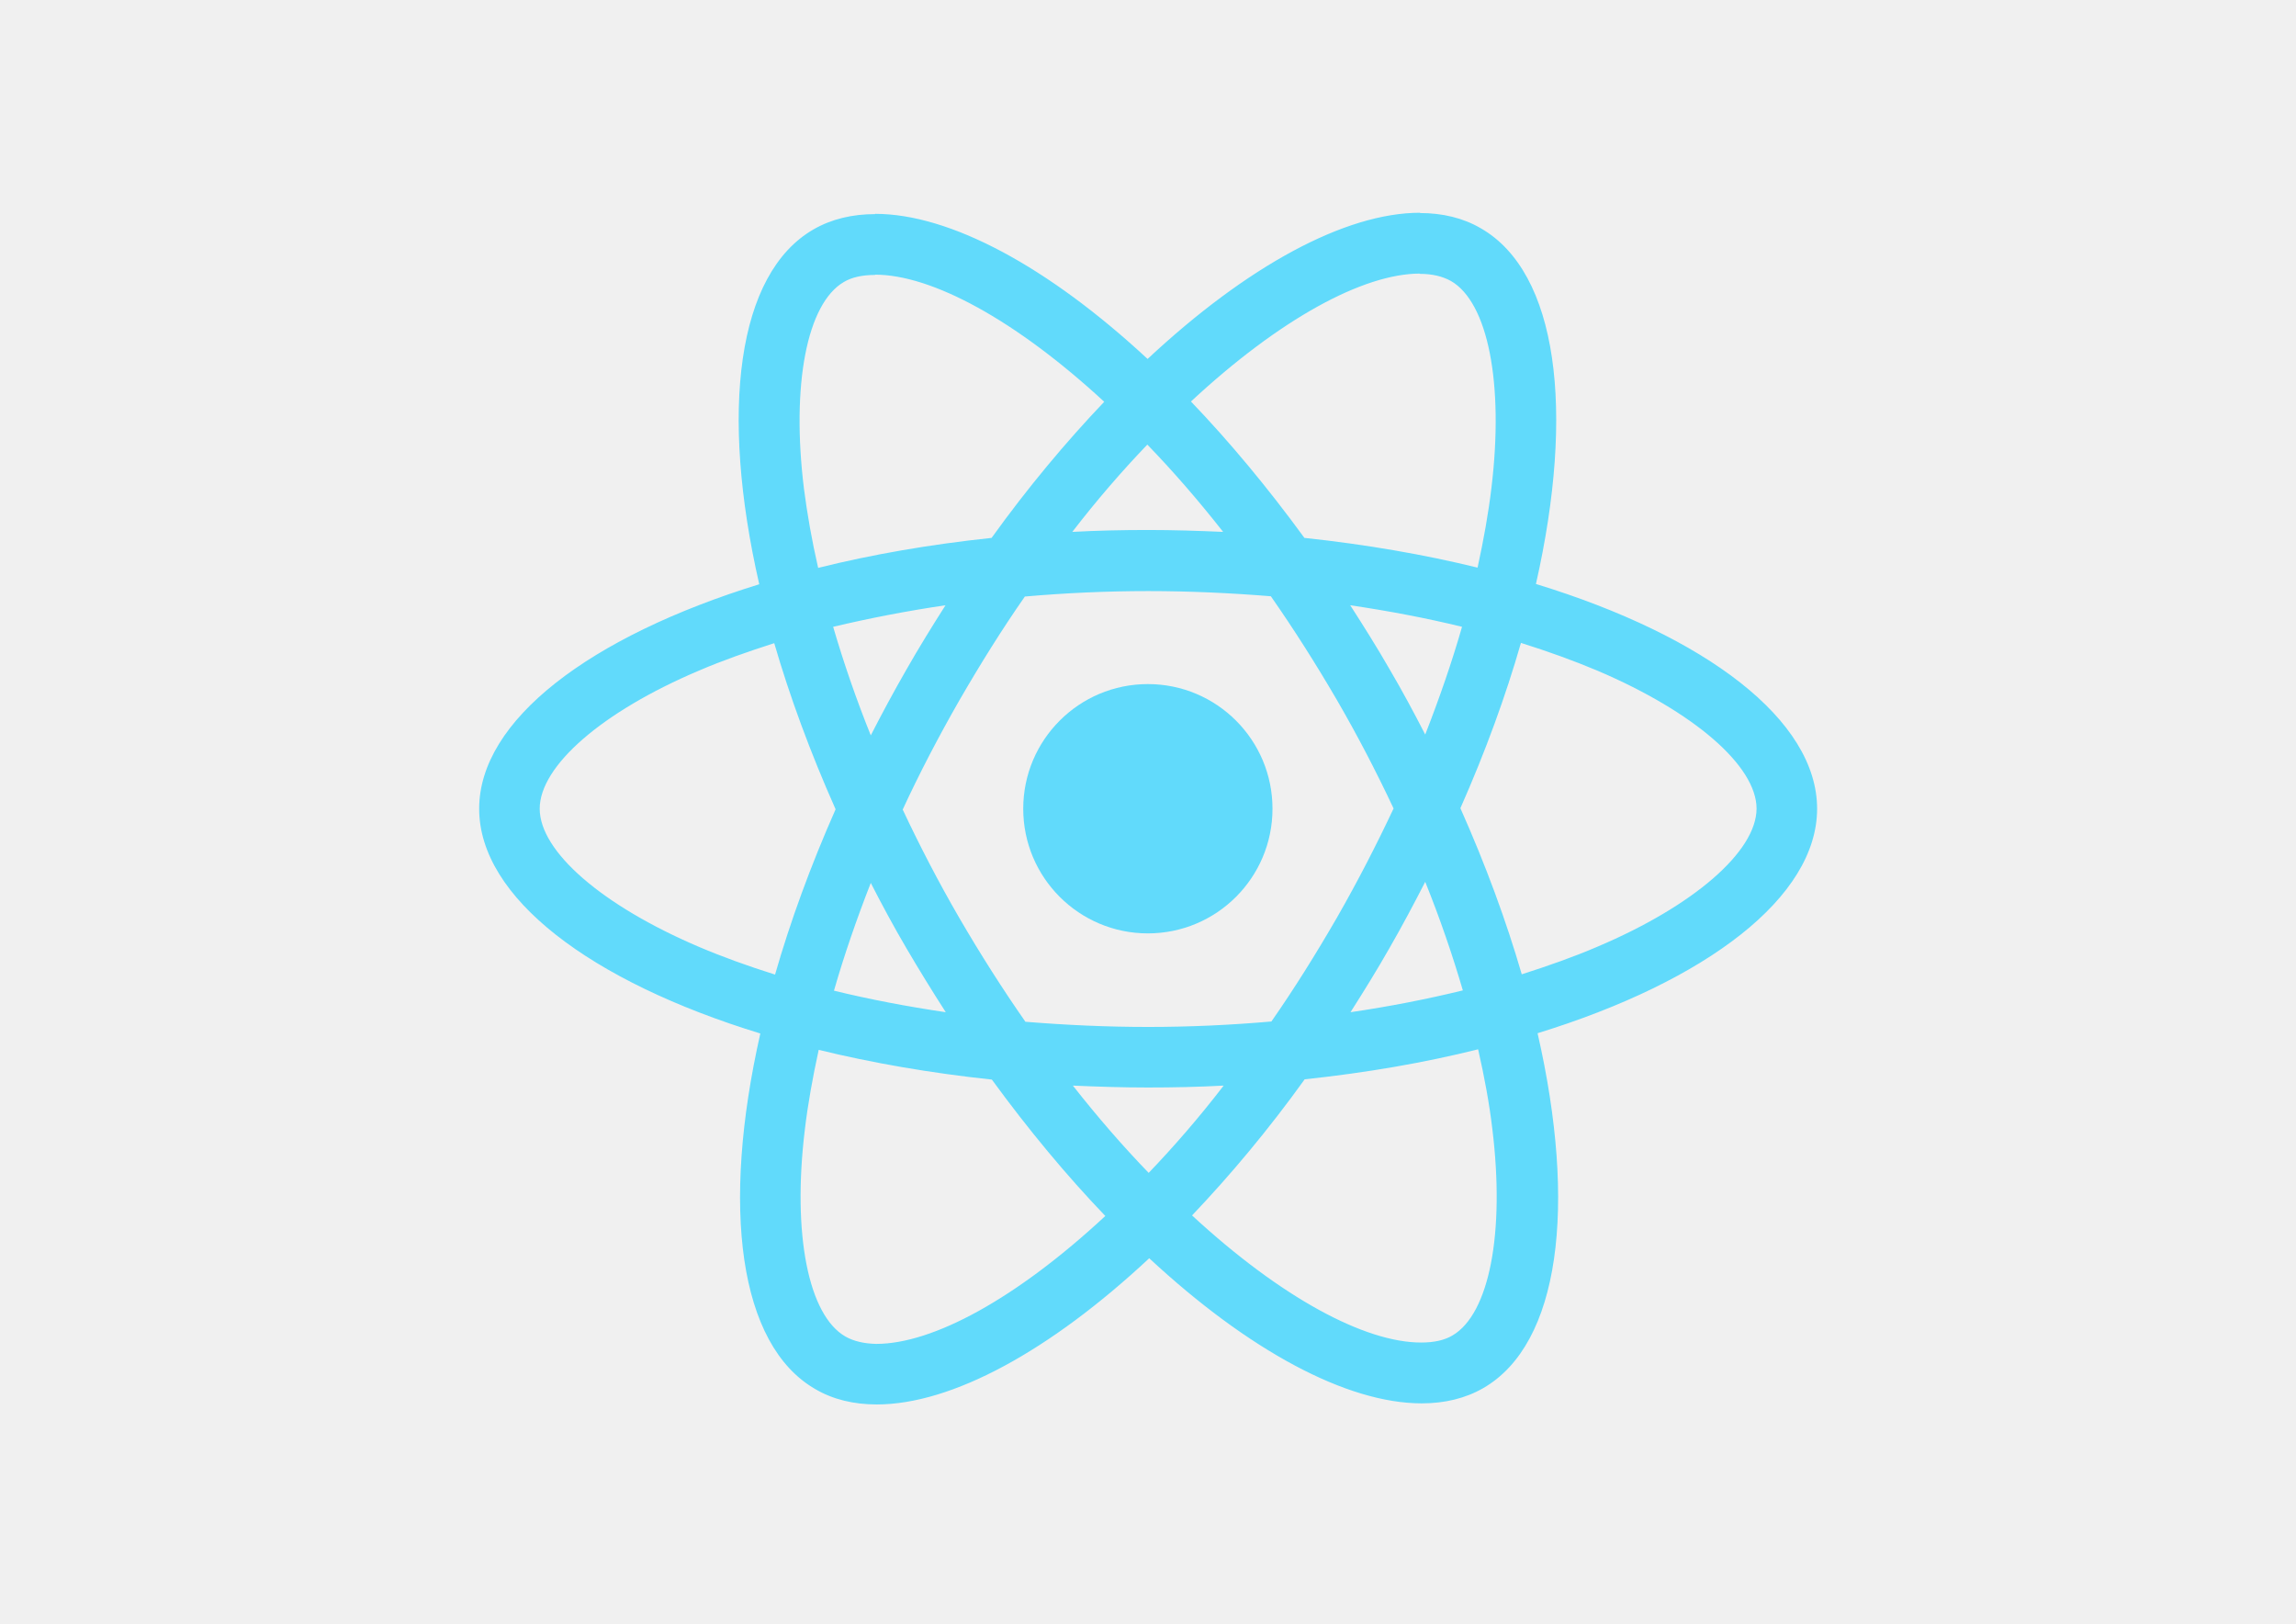
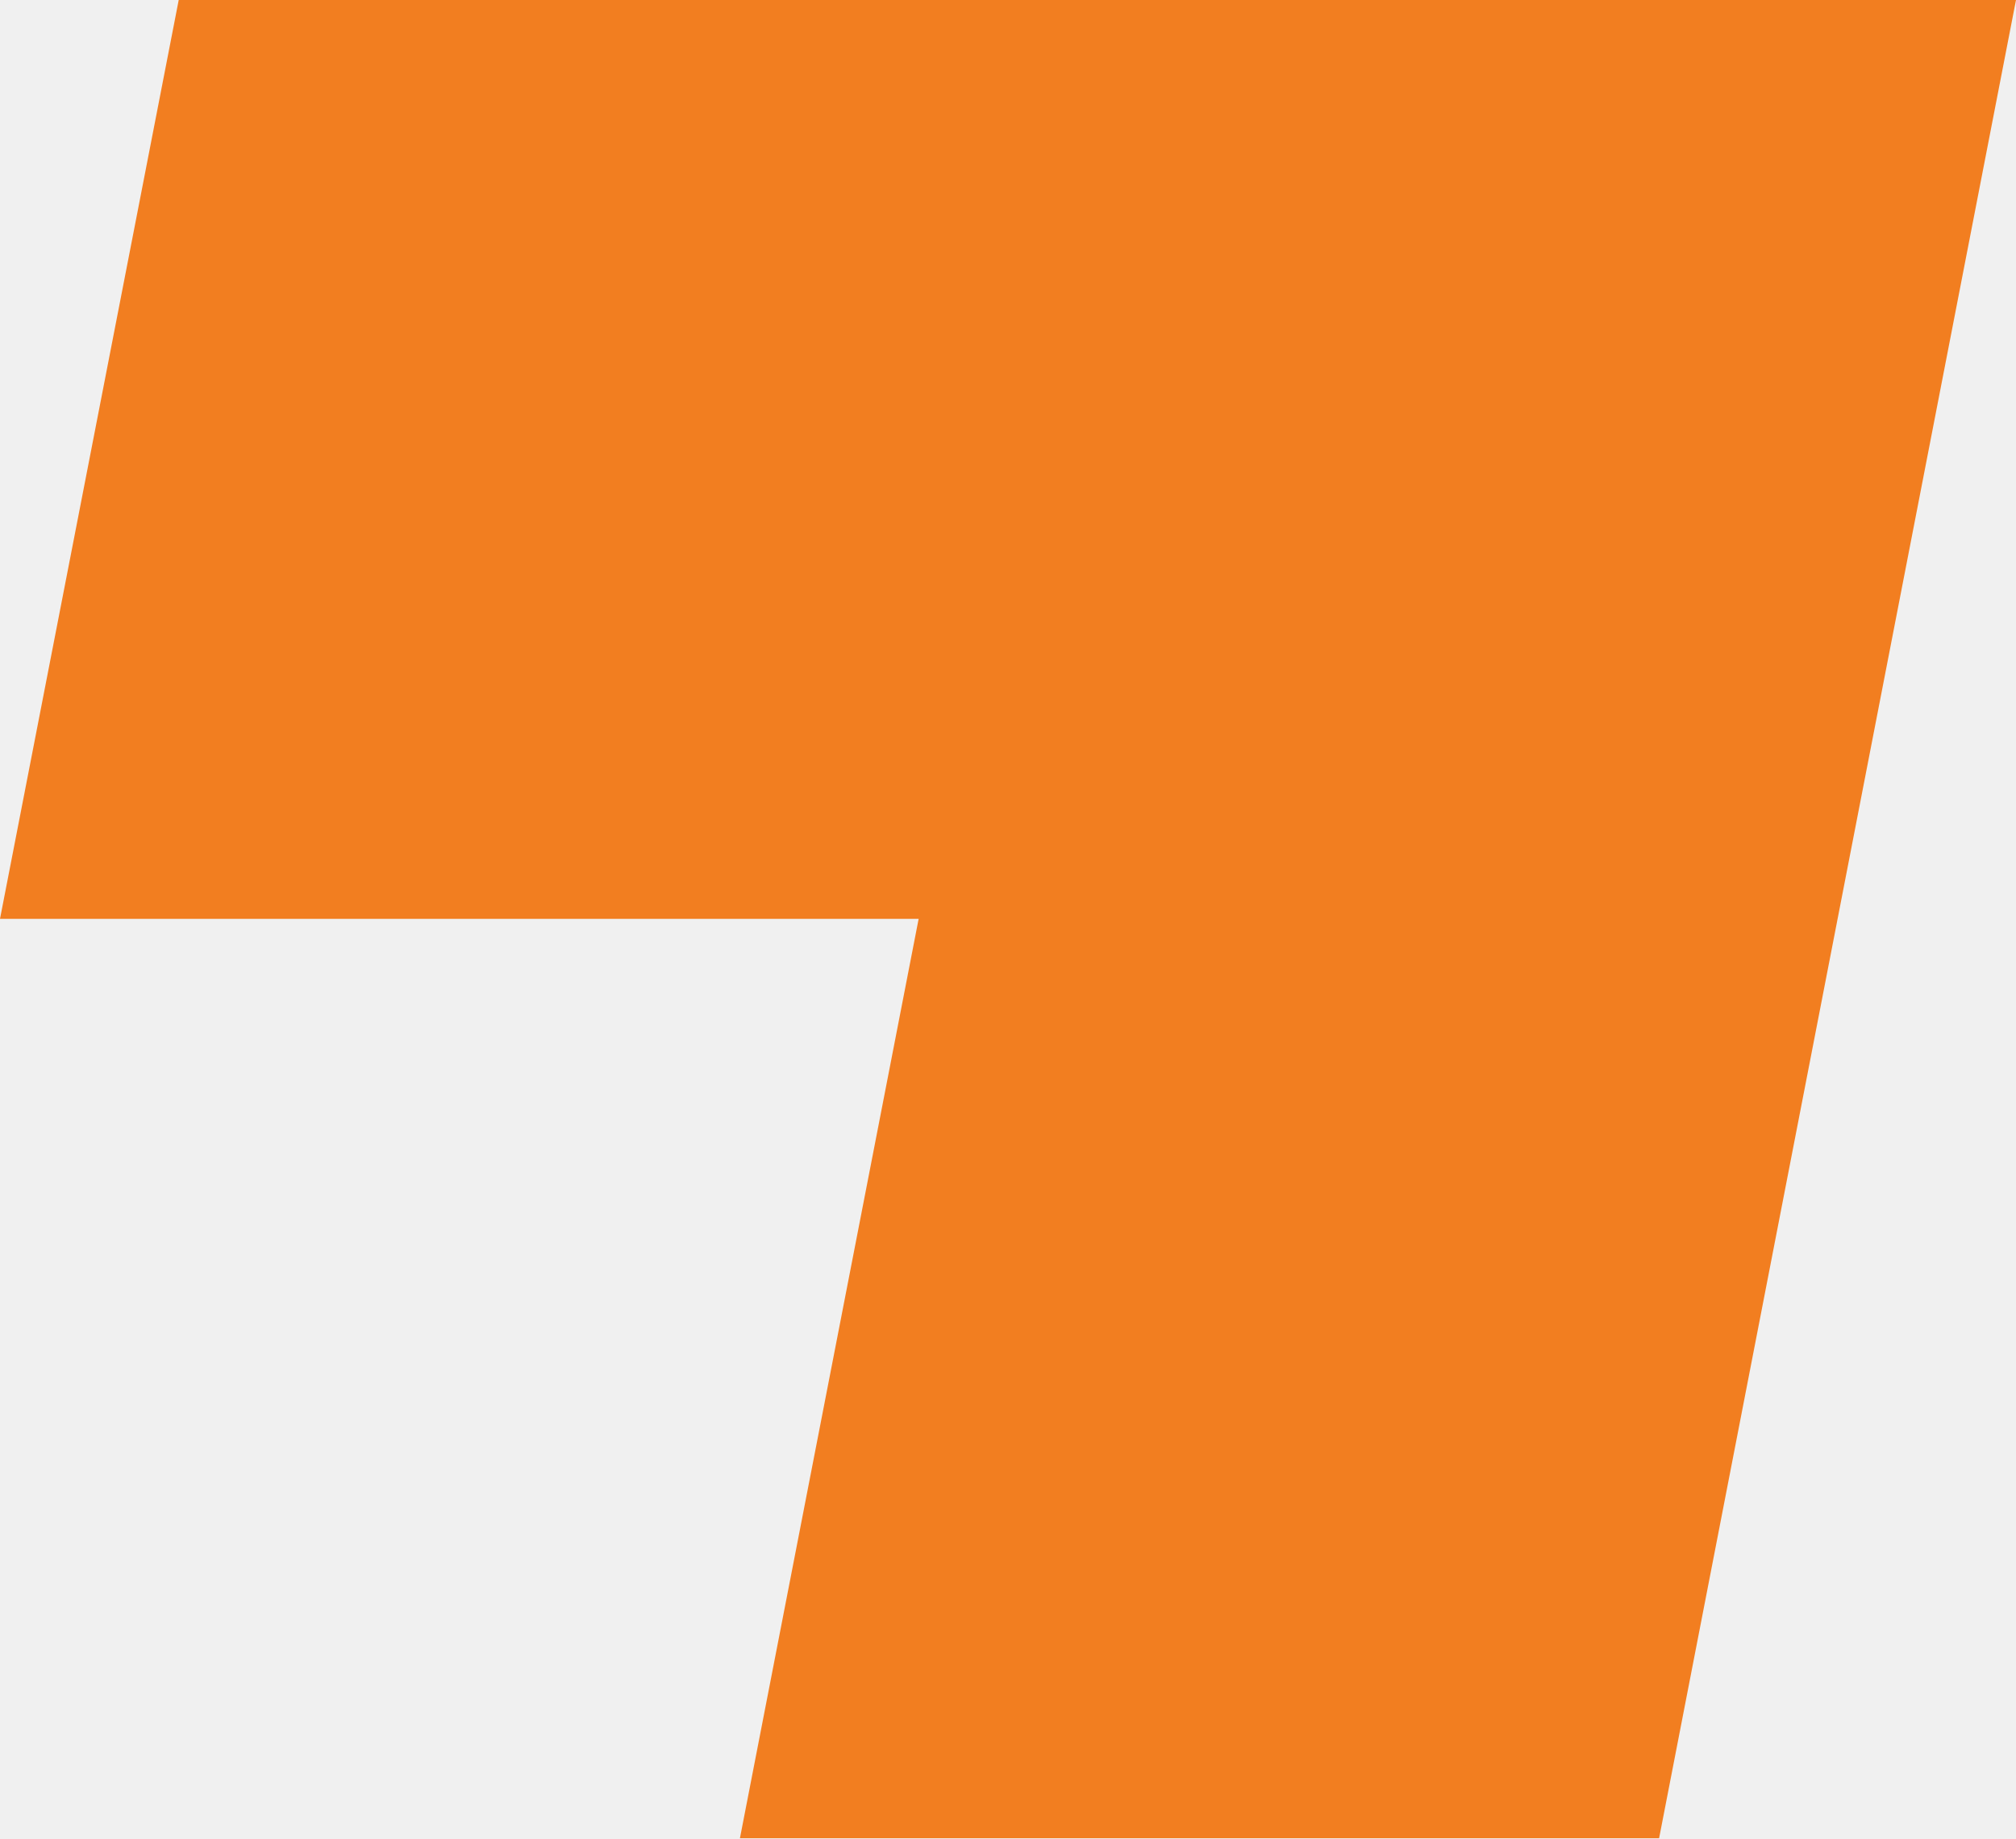
- <svg xmlns="http://www.w3.org/2000/svg" viewBox="0 0 841.9 595.3">
-   <g fill="#61DAFB">
-     <path d="M666.3 296.5c0-32.5-40.7-63.3-103.1-82.4 14.4-63.6 8-114.2-20.2-130.4-6.5-3.8-14.1-5.6-22.4-5.6v22.3c4.6 0 8.3.9 11.4 2.6 13.6 7.8 19.5 37.5 14.9 75.7-1.1 9.4-2.9 19.3-5.1 29.4-19.6-4.8-41-8.5-63.5-10.9-13.5-18.5-27.5-35.3-41.6-50 32.6-30.3 63.2-46.9 84-46.9V78c-27.5 0-63.5 19.6-99.9 53.6-36.4-33.8-72.4-53.2-99.9-53.2v22.3c20.7 0 51.4 16.5 84 46.6-14 14.7-28 31.4-41.3 49.9-22.6 2.4-44 6.1-63.6 11-2.3-10-4-19.7-5.2-29-4.7-38.2 1.1-67.9 14.6-75.8 3-1.8 6.9-2.6 11.5-2.6V78.5c-8.4 0-16 1.8-22.6 5.6-28.1 16.2-34.4 66.7-19.9 130.1-62.2 19.2-102.7 49.9-102.7 82.3 0 32.5 40.7 63.3 103.1 82.4-14.4 63.6-8 114.2 20.2 130.4 6.5 3.8 14.1 5.6 22.5 5.6 27.5 0 63.5-19.6 99.9-53.6 36.4 33.8 72.4 53.2 99.9 53.2 8.4 0 16-1.8 22.6-5.6 28.1-16.2 34.4-66.7 19.9-130.1 62-19.1 102.5-49.9 102.5-82.3zm-130.2-66.7c-3.7 12.9-8.3 26.2-13.5 39.5-4.1-8-8.4-16-13.1-24-4.6-8-9.5-15.8-14.4-23.4 14.2 2.1 27.9 4.7 41 7.9zm-45.8 106.5c-7.8 13.5-15.8 26.3-24.1 38.2-14.9 1.3-30 2-45.2 2-15.1 0-30.2-.7-45-1.9-8.3-11.9-16.4-24.6-24.2-38-7.6-13.1-14.5-26.4-20.8-39.8 6.2-13.4 13.2-26.8 20.7-39.9 7.8-13.5 15.8-26.3 24.1-38.2 14.9-1.3 30-2 45.2-2 15.1 0 30.2.7 45 1.9 8.3 11.9 16.4 24.6 24.2 38 7.6 13.1 14.5 26.4 20.8 39.8-6.3 13.4-13.2 26.8-20.7 39.9zm32.3-13c5.4 13.4 10 26.8 13.8 39.8-13.1 3.2-26.9 5.9-41.2 8 4.9-7.7 9.8-15.6 14.4-23.7 4.6-8 8.9-16.1 13-24.1zM421.2 430c-9.3-9.6-18.6-20.3-27.8-32 9 .4 18.2.7 27.5.7 9.4 0 18.7-.2 27.8-.7-9 11.7-18.3 22.4-27.5 32zm-74.4-58.9c-14.2-2.1-27.9-4.7-41-7.9 3.7-12.9 8.3-26.2 13.5-39.5 4.1 8 8.4 16 13.1 24 4.7 8 9.5 15.8 14.4 23.4zM420.7 163c9.3 9.6 18.6 20.3 27.8 32-9-.4-18.2-.7-27.5-.7-9.4 0-18.7.2-27.8.7 9-11.7 18.3-22.4 27.5-32zm-74 58.9c-4.9 7.7-9.8 15.6-14.4 23.7-4.6 8-8.9 16-13 24-5.4-13.4-10-26.8-13.8-39.8 13.1-3.1 26.9-5.8 41.2-7.9zm-90.5 125.2c-35.4-15.1-58.3-34.9-58.3-50.6 0-15.7 22.9-35.6 58.3-50.6 8.6-3.7 18-7 27.7-10.1 5.7 19.6 13.2 40 22.5 60.9-9.2 20.8-16.6 41.1-22.2 60.6-9.9-3.1-19.3-6.5-28-10.2zM310 490c-13.6-7.8-19.5-37.5-14.9-75.7 1.1-9.4 2.9-19.3 5.1-29.4 19.6 4.8 41 8.5 63.5 10.9 13.5 18.5 27.5 35.3 41.6 50-32.6 30.3-63.2 46.9-84 46.9-4.5-.1-8.3-1-11.3-2.7zm237.2-76.2c4.7 38.2-1.1 67.9-14.6 75.8-3 1.8-6.9 2.6-11.5 2.6-20.7 0-51.4-16.5-84-46.6 14-14.7 28-31.4 41.3-49.9 22.6-2.4 44-6.1 63.6-11 2.3 10.1 4.1 19.8 5.2 29.1zm38.5-66.7c-8.6 3.7-18 7-27.7 10.1-5.7-19.6-13.2-40-22.5-60.9 9.2-20.8 16.6-41.1 22.2-60.6 9.9 3.1 19.3 6.5 28.1 10.2 35.4 15.1 58.3 34.9 58.3 50.6-.1 15.7-23 35.6-58.4 50.6zM320.8 78.4z" />
-     <circle cx="420.9" cy="296.5" r="45.7" />
-     <path d="M520.5 78.1z" />
+ <svg xmlns="http://www.w3.org/2000/svg" version="1.1" id="Layer_1" x="0px" y="0px" viewBox="0 0 37.79 34.45" style="enable-background:new 0 0 37.79 34.45;" xml:space="preserve">
+   <style type="text/css">
+ 	.st0{fill:#232F3E;}
+ 	.st1{fill:#FFFFFF;}
+ 	.st2{fill:#231F20;}
+ 	.st3{fill:#F27E20;}
+ </style>
+   <rect x="1136.89" y="-459.29" class="st0" width="1000" height="1000" />
+   <rect x="3176.89" y="-459.29" class="st1" width="1000" height="1000" />
+   <rect x="4196.89" y="-459.29" class="st2" width="1000" height="1000" />
+   <rect x="2156.89" y="-459.29" class="st3" width="1000" height="1000" />
+   <polygon class="st3" points="858.43,91 841.21,91 844.56,73.78 861.78,73.78 " />
+   <path class="st0" d="M613.94,91h-18.51l7.98-41.06c0.7-3.62,1.13-6.52,1.28-8.7c0.14-2.18-0.21-4.18-1.06-5.99  c-0.86-1.81-2.27-3.22-4.25-4.24c-1.98-1.02-4.09-1.53-6.31-1.53c-5.76,0-9.91,1.55-12.46,4.66c-2.55,3.11-4.31,6.05-5.27,8.84  c-0.96,2.78-1.71,5.56-2.25,8.35l-0.57,2.92L565.36,91h-18.51l7.98-41.06l0.35-1.81c0.56-2.87,0.84-5.17,0.85-6.89  c0.01-1.72-0.45-3.55-1.37-5.5c-0.92-1.95-2.38-3.48-4.4-4.59c-2.01-1.11-4.17-1.67-6.49-1.67c-6.5,0-11.05,2.18-13.66,6.54  c-2.61,4.36-4.67,10.44-6.19,18.23L516.79,91h-18.51l15.02-77.25h16.98l-1.38,7.1c2.27-3.11,5.51-5.46,9.71-7.07  c4.2-1.6,8.34-2.4,12.41-2.4c8.7,0,14.94,3.2,18.69,9.6l1.32,2.51l2.43-2.51c3.3-3.15,7.13-5.54,11.47-7.17  c4.35-1.62,8.7-2.43,13.06-2.43c4.91,0,9.18,0.74,12.78,2.22c3.6,1.48,6.6,3.96,8.98,7.43c2.38,3.48,3.69,7.37,3.92,11.67  s-0.21,9.33-1.33,15.07L613.94,91z" />
+   <path class="st0" d="M712.87,52.45c-0.9,4.62-2.76,9.57-5.6,14.84c-2.83,5.27-6.2,9.8-10.09,13.59c-3.89,3.79-8.56,6.82-14.01,9.09  c-5.45,2.26-10.96,3.4-16.53,3.4c-5.48,0-10.24-1.03-14.29-3.09c-4.05-2.07-7.09-5.3-9.11-9.71L640.94,91h-16.98l20.02-102.99h18.51  l-6.6,33.96c3.29-3.57,7.28-6.23,11.99-7.97c4.7-1.74,9.41-2.61,14.14-2.61c11.14,0,19.61,4.05,25.41,12.14  C713.23,31.62,715.05,41.26,712.87,52.45z M694.34,52.59c1.25-6.46,0.22-11.9-3.09-16.32c-3.31-4.43-8.22-6.64-14.71-6.64  c-6.4,0-12.28,2.07-17.63,6.22c-5.35,4.15-8.64,9.36-9.86,15.63c-1.31,6.73-0.25,12.38,3.18,16.94c3.42,4.57,8.57,6.85,15.44,6.85  c6.5,0,12.26-2.17,17.27-6.5C689.95,64.44,693.09,59.04,694.34,52.59z" />
+   <path class="st0" d="M800.94,51.92c-0.27,1.39-0.72,2.96-1.34,4.72s-1.07,3.1-1.34,4.02h-59.98c0.53,4.41,2.39,7.95,5.59,10.62  c3.19,2.67,7.15,4,11.88,4c7.52,0,13.7-2.18,18.53-6.54h20.6c-3.76,6.92-9.65,12.76-17.67,17.51s-16.11,7.13-24.28,7.13  c-11.14,0-19.93-3.93-26.38-11.79c-6.45-7.86-8.59-17.38-6.41-28.57c2.23-11.46,8.07-21.27,17.54-29.4  c9.47-8.14,19.96-12.21,31.46-12.21c10.95,0,19.51,4.02,25.7,12.08S803.06,41,800.94,51.92z M783.64,44.24  c-0.61-4.5-2.56-8.06-5.85-10.68c-3.3-2.62-7.4-3.93-12.32-3.93c-4.64,0-9.29,1.36-13.95,4.07c-4.66,2.71-8.1,6.23-10.33,10.55  H783.64z" />
+   <path class="st0" d="M849.13,29.49c-4.36,0-8.12,1.07-11.27,3.19c-3.15,2.13-5.27,4.44-6.36,6.94c-1.09,2.5-2.03,5.79-2.82,9.86  L820.62,91H802.1l15.02-77.25h16.84l-1.35,6.96c2.75-3.2,5.62-5.55,8.61-7.06c2.98-1.51,6.33-2.26,10.04-2.26h1.39L849.13,29.49z" />
+   <polygon class="st3" points="20.57,0 3.35,0 0,17.22 17.22,17.22 17.22,17.22 13.87,34.45 31.1,34.45 37.79,0 " />
+   <path class="st0" d="M483.54,13.76l-1.8,9.26c-5.44-7.21-13.91-11.68-24.22-11.68c-20.96,0-41.52,18.37-45.93,41.04  c-4.41,22.66,9.02,41.04,29.98,41.04c10.31,0,20.52-4.46,28.76-11.68l-1.8,9.26h17.12l15.01-77.25H483.54z M448.53,75.2  c-12.78,0-21.15-10.22-18.7-22.82s14.8-22.82,27.57-22.82c12.3,0,20.49,9.47,18.9,21.42l-0.54,2.8  C472.7,65.73,460.83,75.2,448.53,75.2z" />
+   <g>
+     <polygon class="st2" points="3918.43,91 3901.21,91 3904.56,73.78 3921.78,73.78  " />
+     <path class="st2" d="M3673.94,91h-18.51l7.98-41.06c0.7-3.62,1.13-6.52,1.28-8.7c0.14-2.18-0.21-4.18-1.06-5.99   c-0.86-1.81-2.27-3.22-4.25-4.24c-1.98-1.02-4.09-1.53-6.31-1.53c-5.76,0-9.91,1.55-12.46,4.66c-2.55,3.11-4.31,6.05-5.27,8.84   c-0.96,2.78-1.71,5.56-2.25,8.35l-0.57,2.92L3625.36,91h-18.51l7.98-41.06l0.35-1.81c0.56-2.87,0.84-5.17,0.85-6.89   c0.01-1.72-0.45-3.55-1.37-5.5c-0.92-1.95-2.38-3.48-4.4-4.59c-2-1.11-4.17-1.67-6.49-1.67c-6.5,0-11.05,2.18-13.66,6.54   c-2.61,4.36-4.67,10.44-6.18,18.23L3576.79,91h-18.51l15.01-77.25h16.98l-1.38,7.1c2.27-3.11,5.51-5.46,9.71-7.07   c4.2-1.6,8.34-2.4,12.41-2.4c8.7,0,14.94,3.2,18.69,9.6l1.32,2.51l2.43-2.51c3.3-3.15,7.13-5.54,11.47-7.17   c4.35-1.62,8.7-2.43,13.06-2.43c4.91,0,9.18,0.74,12.78,2.22c3.6,1.48,6.6,3.96,8.98,7.43c2.38,3.48,3.69,7.37,3.92,11.67   s-0.21,9.33-1.33,15.07L3673.94,91z" />
+     <path class="st2" d="M3772.87,52.45c-0.9,4.62-2.76,9.57-5.6,14.84c-2.83,5.27-6.2,9.8-10.09,13.59   c-3.89,3.79-8.56,6.82-14.01,9.09c-5.45,2.26-10.96,3.4-16.53,3.4c-5.48,0-10.24-1.03-14.29-3.09c-4.05-2.07-7.09-5.3-9.11-9.71   L3700.94,91h-16.98l20.02-102.99h18.51l-6.6,33.96c3.29-3.57,7.28-6.23,11.99-7.97c4.7-1.74,9.41-2.61,14.14-2.61   c11.14,0,19.61,4.05,25.41,12.14C3773.23,31.62,3775.05,41.26,3772.87,52.45z M3754.34,52.59c1.25-6.46,0.22-11.9-3.09-16.32   c-3.31-4.43-8.22-6.64-14.71-6.64c-6.4,0-12.28,2.07-17.63,6.22c-5.35,4.15-8.64,9.36-9.86,15.63c-1.31,6.73-0.25,12.38,3.18,16.94   c3.42,4.57,8.57,6.85,15.44,6.85c6.5,0,12.26-2.17,17.27-6.5C3749.95,64.44,3753.09,59.04,3754.34,52.59z" />
+     <path class="st2" d="M3860.94,51.92c-0.27,1.39-0.72,2.96-1.34,4.72c-0.62,1.76-1.07,3.1-1.34,4.02h-59.98   c0.53,4.41,2.39,7.95,5.59,10.62c3.19,2.67,7.15,4,11.88,4c7.52,0,13.7-2.18,18.53-6.54h20.59c-3.76,6.92-9.65,12.76-17.67,17.51   s-16.11,7.13-24.28,7.13c-11.14,0-19.93-3.93-26.38-11.79s-8.59-17.38-6.41-28.57c2.23-11.46,8.07-21.27,17.54-29.4   c9.47-8.14,19.96-12.21,31.46-12.21c10.95,0,19.51,4.02,25.7,12.08C3861.03,31.52,3863.06,41,3860.94,51.92z M3843.64,44.24   c-0.61-4.5-2.56-8.06-5.85-10.68c-3.3-2.62-7.4-3.93-12.32-3.93c-4.64,0-9.29,1.36-13.95,4.07c-4.66,2.71-8.1,6.23-10.33,10.55   H3843.64z" />
+     <path class="st2" d="M3909.13,29.49c-4.36,0-8.12,1.07-11.27,3.19c-3.15,2.13-5.27,4.44-6.36,6.94c-1.09,2.5-2.03,5.79-2.82,9.86   L3880.62,91h-18.51l15.01-77.25h16.84l-1.35,6.96c2.75-3.2,5.62-5.55,8.61-7.06c2.98-1.51,6.33-2.26,10.04-2.26h1.39L3909.13,29.49   z" />
+     <polygon class="st2" points="3452.58,13.76 3435.36,13.76 3432.01,30.98 3449.23,30.98 3449.23,30.98 3445.88,48.2 3463.11,48.2    3469.8,13.76  " />
+     <path class="st2" d="M3543.54,13.76l-1.8,9.26c-5.44-7.21-13.91-11.68-24.22-11.68c-20.96,0-41.52,18.37-45.93,41.04   s9.02,41.04,29.98,41.04c10.31,0,20.52-4.46,28.76-11.68l-1.8,9.26h17.12l15.02-77.25H3543.54z M3508.53,75.2   c-12.78,0-21.15-10.22-18.7-22.82s14.8-22.82,27.57-22.82c12.3,0,20.49,9.47,18.9,21.42l-0.54,2.8   C3532.7,65.73,3520.83,75.2,3508.53,75.2z" />
+   </g>
+   <g>
+     <polygon class="st1" points="4938.43,91 4921.21,91 4924.56,73.78 4941.78,73.78  " />
+     <path class="st1" d="M4693.94,91h-18.51l7.98-41.06c0.7-3.62,1.13-6.52,1.28-8.7c0.14-2.18-0.22-4.18-1.06-5.99   c-0.86-1.81-2.27-3.22-4.25-4.24c-1.98-1.02-4.09-1.53-6.31-1.53c-5.76,0-9.91,1.55-12.46,4.66c-2.55,3.11-4.31,6.05-5.27,8.84   c-0.96,2.78-1.71,5.56-2.25,8.35l-0.57,2.92L4645.36,91h-18.51l7.98-41.06l0.35-1.81c0.56-2.87,0.84-5.17,0.85-6.89   c0.01-1.72-0.45-3.55-1.37-5.5c-0.92-1.95-2.38-3.48-4.4-4.59c-2-1.11-4.17-1.67-6.49-1.67c-6.5,0-11.05,2.18-13.66,6.54   c-2.61,4.36-4.67,10.44-6.19,18.23L4596.79,91h-18.51l15.02-77.25h16.98l-1.38,7.1c2.27-3.11,5.51-5.46,9.71-7.07   c4.2-1.6,8.34-2.4,12.41-2.4c8.71,0,14.94,3.2,18.69,9.6l1.32,2.51l2.43-2.51c3.3-3.15,7.13-5.54,11.47-7.17   c4.35-1.62,8.7-2.43,13.06-2.43c4.91,0,9.18,0.74,12.78,2.22c3.6,1.48,6.6,3.96,8.98,7.43c2.38,3.48,3.69,7.37,3.92,11.67   c0.23,4.31-0.21,9.33-1.33,15.07L4693.94,91z" />
+     <path class="st1" d="M4792.87,52.45c-0.9,4.62-2.76,9.57-5.6,14.84c-2.83,5.27-6.2,9.8-10.09,13.59   c-3.89,3.79-8.56,6.82-14.01,9.09c-5.45,2.26-10.96,3.4-16.53,3.4c-5.48,0-10.24-1.03-14.29-3.09c-4.05-2.07-7.09-5.3-9.11-9.71   L4720.94,91h-16.98l20.02-102.99h18.51l-6.6,33.96c3.29-3.57,7.28-6.23,11.99-7.97c4.7-1.74,9.41-2.61,14.14-2.61   c11.14,0,19.61,4.05,25.41,12.14C4793.23,31.62,4795.05,41.26,4792.87,52.45z M4774.34,52.59c1.25-6.46,0.22-11.9-3.09-16.32   c-3.31-4.43-8.22-6.64-14.71-6.64c-6.4,0-12.28,2.07-17.63,6.22c-5.35,4.15-8.64,9.36-9.86,15.63c-1.31,6.73-0.25,12.38,3.18,16.94   c3.42,4.57,8.57,6.85,15.44,6.85c6.5,0,12.26-2.17,17.27-6.5C4769.95,64.44,4773.09,59.04,4774.34,52.59z" />
+     <path class="st1" d="M4880.94,51.92c-0.27,1.39-0.72,2.96-1.34,4.72s-1.07,3.1-1.34,4.02h-59.98c0.53,4.41,2.4,7.95,5.59,10.62   c3.19,2.67,7.15,4,11.88,4c7.52,0,13.7-2.18,18.53-6.54h20.59c-3.75,6.92-9.65,12.76-17.67,17.51s-16.11,7.13-24.28,7.13   c-11.14,0-19.93-3.93-26.38-11.79c-6.45-7.86-8.59-17.38-6.41-28.57c2.23-11.46,8.07-21.27,17.54-29.4   c9.47-8.14,19.96-12.21,31.46-12.21c10.95,0,19.51,4.02,25.7,12.08C4881.03,31.52,4883.06,41,4880.94,51.92z M4863.64,44.24   c-0.61-4.5-2.56-8.06-5.85-10.68c-3.3-2.62-7.4-3.93-12.32-3.93c-4.64,0-9.29,1.36-13.94,4.07c-4.66,2.71-8.1,6.23-10.33,10.55   H4863.64z" />
+     <path class="st1" d="M4929.13,29.49c-4.36,0-8.12,1.07-11.27,3.19c-3.15,2.13-5.27,4.44-6.36,6.94c-1.09,2.5-2.03,5.79-2.82,9.86   L4900.62,91h-18.51l15.02-77.25h16.84l-1.35,6.96c2.75-3.2,5.62-5.55,8.61-7.06c2.98-1.51,6.33-2.26,10.04-2.26h1.39L4929.13,29.49   z" />
+     <polygon class="st1" points="4472.58,13.76 4455.36,13.76 4452.01,30.98 4469.23,30.98 4469.23,30.98 4465.88,48.2 4483.1,48.2    4489.8,13.76  " />
+     <path class="st1" d="M4563.54,13.76l-1.8,9.26c-5.44-7.21-13.91-11.68-24.22-11.68c-20.96,0-41.52,18.37-45.93,41.04   s9.02,41.04,29.98,41.04c10.31,0,20.52-4.46,28.76-11.68l-1.8,9.26h17.12l15.02-77.25H4563.54z M4528.53,75.2   c-12.78,0-21.15-10.22-18.7-22.82s14.79-22.82,27.57-22.82c12.3,0,20.49,9.47,18.9,21.42l-0.54,2.8   C4552.7,65.73,4540.83,75.2,4528.53,75.2z" />
+   </g>
+   <g>
+     <polygon class="st1" points="2898.43,91 2881.21,91 2884.56,73.78 2901.78,73.78  " />
+     <path class="st1" d="M2653.94,91h-18.51l7.98-41.06c0.7-3.62,1.13-6.52,1.28-8.7c0.14-2.18-0.21-4.18-1.06-5.99   c-0.86-1.81-2.27-3.22-4.25-4.24c-1.98-1.02-4.09-1.53-6.31-1.53c-5.76,0-9.91,1.55-12.46,4.66c-2.55,3.11-4.31,6.05-5.27,8.84   c-0.96,2.78-1.71,5.56-2.25,8.35l-0.57,2.92L2605.36,91h-18.51l7.98-41.06l0.35-1.81c0.56-2.87,0.84-5.17,0.85-6.89   c0.01-1.72-0.45-3.55-1.37-5.5c-0.92-1.95-2.38-3.48-4.4-4.59c-2-1.11-4.17-1.67-6.49-1.67c-6.5,0-11.05,2.18-13.66,6.54   c-2.61,4.36-4.67,10.44-6.18,18.23L2556.79,91h-18.51l15.01-77.25h16.98l-1.38,7.1c2.27-3.11,5.51-5.46,9.71-7.07   c4.2-1.6,8.34-2.4,12.41-2.4c8.7,0,14.94,3.2,18.69,9.6l1.32,2.51l2.43-2.51c3.3-3.15,7.13-5.54,11.47-7.17   c4.35-1.62,8.7-2.43,13.06-2.43c4.91,0,9.18,0.74,12.78,2.22c3.6,1.48,6.6,3.96,8.98,7.43c2.38,3.48,3.69,7.37,3.92,11.67   s-0.21,9.33-1.33,15.07L2653.94,91z" />
+     <path class="st1" d="M2752.87,52.45c-0.9,4.62-2.76,9.57-5.6,14.84c-2.83,5.27-6.2,9.8-10.09,13.59   c-3.89,3.79-8.56,6.82-14.01,9.09c-5.45,2.26-10.96,3.4-16.53,3.4c-5.48,0-10.24-1.03-14.29-3.09c-4.05-2.07-7.09-5.3-9.11-9.71   L2680.94,91h-16.98l20.02-102.99h18.51l-6.6,33.96c3.29-3.57,7.28-6.23,11.99-7.97c4.7-1.74,9.41-2.61,14.14-2.61   c11.14,0,19.61,4.05,25.41,12.14C2753.23,31.62,2755.05,41.26,2752.87,52.45z M2734.34,52.59c1.25-6.46,0.22-11.9-3.09-16.32   c-3.31-4.43-8.22-6.64-14.71-6.64c-6.4,0-12.28,2.07-17.63,6.22c-5.35,4.15-8.64,9.36-9.86,15.63c-1.31,6.73-0.25,12.38,3.18,16.94   c3.42,4.57,8.57,6.85,15.44,6.85c6.5,0,12.26-2.17,17.27-6.5C2729.95,64.44,2733.09,59.04,2734.34,52.59z" />
+     <path class="st1" d="M2840.94,51.92c-0.27,1.39-0.72,2.96-1.34,4.72c-0.62,1.76-1.07,3.1-1.34,4.02h-59.98   c0.53,4.41,2.39,7.95,5.59,10.62c3.19,2.67,7.15,4,11.88,4c7.52,0,13.7-2.18,18.53-6.54h20.59c-3.76,6.92-9.65,12.76-17.67,17.51   s-16.11,7.13-24.28,7.13c-11.14,0-19.93-3.93-26.38-11.79s-8.59-17.38-6.41-28.57c2.23-11.46,8.07-21.27,17.54-29.4   c9.47-8.14,19.96-12.21,31.46-12.21c10.95,0,19.51,4.02,25.7,12.08C2841.03,31.52,2843.06,41,2840.94,51.92z M2823.64,44.24   c-0.61-4.5-2.56-8.06-5.85-10.68c-3.3-2.62-7.4-3.93-12.32-3.93c-4.64,0-9.29,1.36-13.95,4.07c-4.66,2.71-8.1,6.23-10.33,10.55   H2823.64z" />
+     <path class="st1" d="M2889.13,29.49c-4.36,0-8.12,1.07-11.27,3.19c-3.15,2.13-5.27,4.44-6.36,6.94c-1.09,2.5-2.03,5.79-2.82,9.86   L2860.62,91h-18.51l15.01-77.25h16.84l-1.35,6.96c2.75-3.2,5.62-5.55,8.61-7.06c2.98-1.51,6.33-2.26,10.04-2.26h1.39L2889.13,29.49   z" />
+     <polygon class="st1" points="2432.58,13.76 2415.36,13.76 2412.01,30.98 2429.23,30.98 2429.23,30.98 2425.88,48.2 2443.11,48.2    2449.8,13.76  " />
+     <path class="st1" d="M2523.54,13.76l-1.8,9.26c-5.44-7.21-13.91-11.68-24.22-11.68c-20.96,0-41.52,18.37-45.93,41.04   s9.02,41.04,29.98,41.04c10.31,0,20.52-4.46,28.76-11.68l-1.8,9.26h17.12l15.02-77.25H2523.54z M2488.53,75.2   c-12.78,0-21.15-10.22-18.7-22.82s14.8-22.82,27.57-22.82c12.3,0,20.49,9.47,18.9,21.42l-0.54,2.8   C2512.7,65.73,2500.83,75.2,2488.53,75.2z" />
+   </g>
+   <g>
+     <polygon class="st3" points="1878.43,91 1861.21,91 1864.56,73.78 1881.78,73.78  " />
+     <path class="st1" d="M1633.94,91h-18.51l7.98-41.06c0.7-3.62,1.13-6.52,1.28-8.7c0.14-2.18-0.21-4.18-1.06-5.99   c-0.86-1.81-2.27-3.22-4.25-4.24c-1.98-1.02-4.09-1.53-6.31-1.53c-5.76,0-9.91,1.55-12.46,4.66c-2.55,3.11-4.31,6.05-5.27,8.84   s-1.71,5.56-2.25,8.35l-0.57,2.92L1585.36,91h-18.51l7.98-41.06l0.35-1.81c0.56-2.87,0.84-5.17,0.85-6.89   c0.01-1.72-0.45-3.55-1.37-5.5c-0.92-1.95-2.38-3.48-4.4-4.59c-2.01-1.11-4.17-1.67-6.49-1.67c-6.5,0-11.05,2.18-13.66,6.54   c-2.61,4.36-4.67,10.44-6.19,18.23L1536.79,91h-18.51l15.02-77.25h16.98l-1.38,7.1c2.27-3.11,5.51-5.46,9.71-7.07   c4.2-1.6,8.34-2.4,12.41-2.4c8.7,0,14.94,3.2,18.69,9.6l1.32,2.51l2.43-2.51c3.3-3.15,7.13-5.54,11.47-7.17   c4.35-1.62,8.7-2.43,13.06-2.43c4.91,0,9.18,0.74,12.78,2.22c3.6,1.48,6.6,3.96,8.98,7.43c2.38,3.48,3.69,7.37,3.92,11.67   s-0.21,9.33-1.33,15.07L1633.94,91z" />
+     <path class="st1" d="M1732.87,52.45c-0.9,4.62-2.76,9.57-5.6,14.84c-2.83,5.27-6.2,9.8-10.09,13.59   c-3.89,3.79-8.56,6.82-14.01,9.09c-5.45,2.26-10.96,3.4-16.53,3.4c-5.48,0-10.24-1.03-14.29-3.09c-4.05-2.07-7.09-5.3-9.11-9.71   L1660.94,91h-16.98l20.02-102.99h18.51l-6.6,33.96c3.29-3.57,7.28-6.23,11.99-7.97c4.7-1.74,9.41-2.61,14.14-2.61   c11.14,0,19.61,4.05,25.41,12.14C1733.23,31.62,1735.05,41.26,1732.87,52.45z M1714.34,52.59c1.25-6.46,0.22-11.9-3.09-16.32   c-3.31-4.43-8.22-6.64-14.71-6.64c-6.4,0-12.28,2.07-17.63,6.22c-5.35,4.15-8.64,9.36-9.86,15.63c-1.31,6.73-0.25,12.38,3.18,16.94   c3.42,4.57,8.57,6.85,15.44,6.85c6.5,0,12.26-2.17,17.27-6.5C1709.95,64.44,1713.09,59.04,1714.34,52.59z" />
+     <path class="st1" d="M1820.94,51.92c-0.27,1.39-0.72,2.96-1.34,4.72s-1.07,3.1-1.34,4.02h-59.98c0.53,4.41,2.39,7.95,5.59,10.62   c3.19,2.67,7.15,4,11.88,4c7.52,0,13.7-2.18,18.53-6.54h20.6c-3.76,6.92-9.65,12.76-17.67,17.51s-16.11,7.13-24.28,7.13   c-11.14,0-19.93-3.93-26.38-11.79s-8.59-17.38-6.41-28.57c2.23-11.46,8.07-21.27,17.54-29.4c9.47-8.14,19.96-12.21,31.46-12.21   c10.95,0,19.51,4.02,25.69,12.08C1821.03,31.52,1823.06,41,1820.94,51.92z M1803.64,44.24c-0.61-4.5-2.56-8.06-5.85-10.68   c-3.3-2.62-7.4-3.93-12.32-3.93c-4.64,0-9.29,1.36-13.95,4.07c-4.66,2.71-8.1,6.23-10.33,10.55H1803.64z" />
+     <path class="st1" d="M1869.13,29.49c-4.36,0-8.12,1.07-11.27,3.19c-3.15,2.13-5.27,4.44-6.36,6.94c-1.09,2.5-2.03,5.79-2.82,9.86   L1840.62,91h-18.51l15.01-77.25h16.84l-1.35,6.96c2.75-3.2,5.62-5.55,8.61-7.06c2.98-1.51,6.33-2.26,10.04-2.26h1.39L1869.13,29.49   z" />
+     <polygon class="st3" points="1412.58,13.76 1395.36,13.76 1392.01,30.98 1409.23,30.98 1409.23,30.98 1405.88,48.2 1423.11,48.2    1429.8,13.76  " />
+     <path class="st1" d="M1503.54,13.76l-1.8,9.26c-5.44-7.21-13.91-11.68-24.22-11.68c-20.96,0-41.52,18.37-45.93,41.04   s9.02,41.04,29.98,41.04c10.31,0,20.52-4.46,28.76-11.68l-1.8,9.26h17.12l15.02-77.25H1503.54z M1468.53,75.2   c-12.78,0-21.15-10.22-18.7-22.82s14.8-22.82,27.57-22.82c12.3,0,20.49,9.47,18.9,21.42l-0.54,2.8   C1492.7,65.73,1480.83,75.2,1468.53,75.2z" />
  </g>
</svg>
